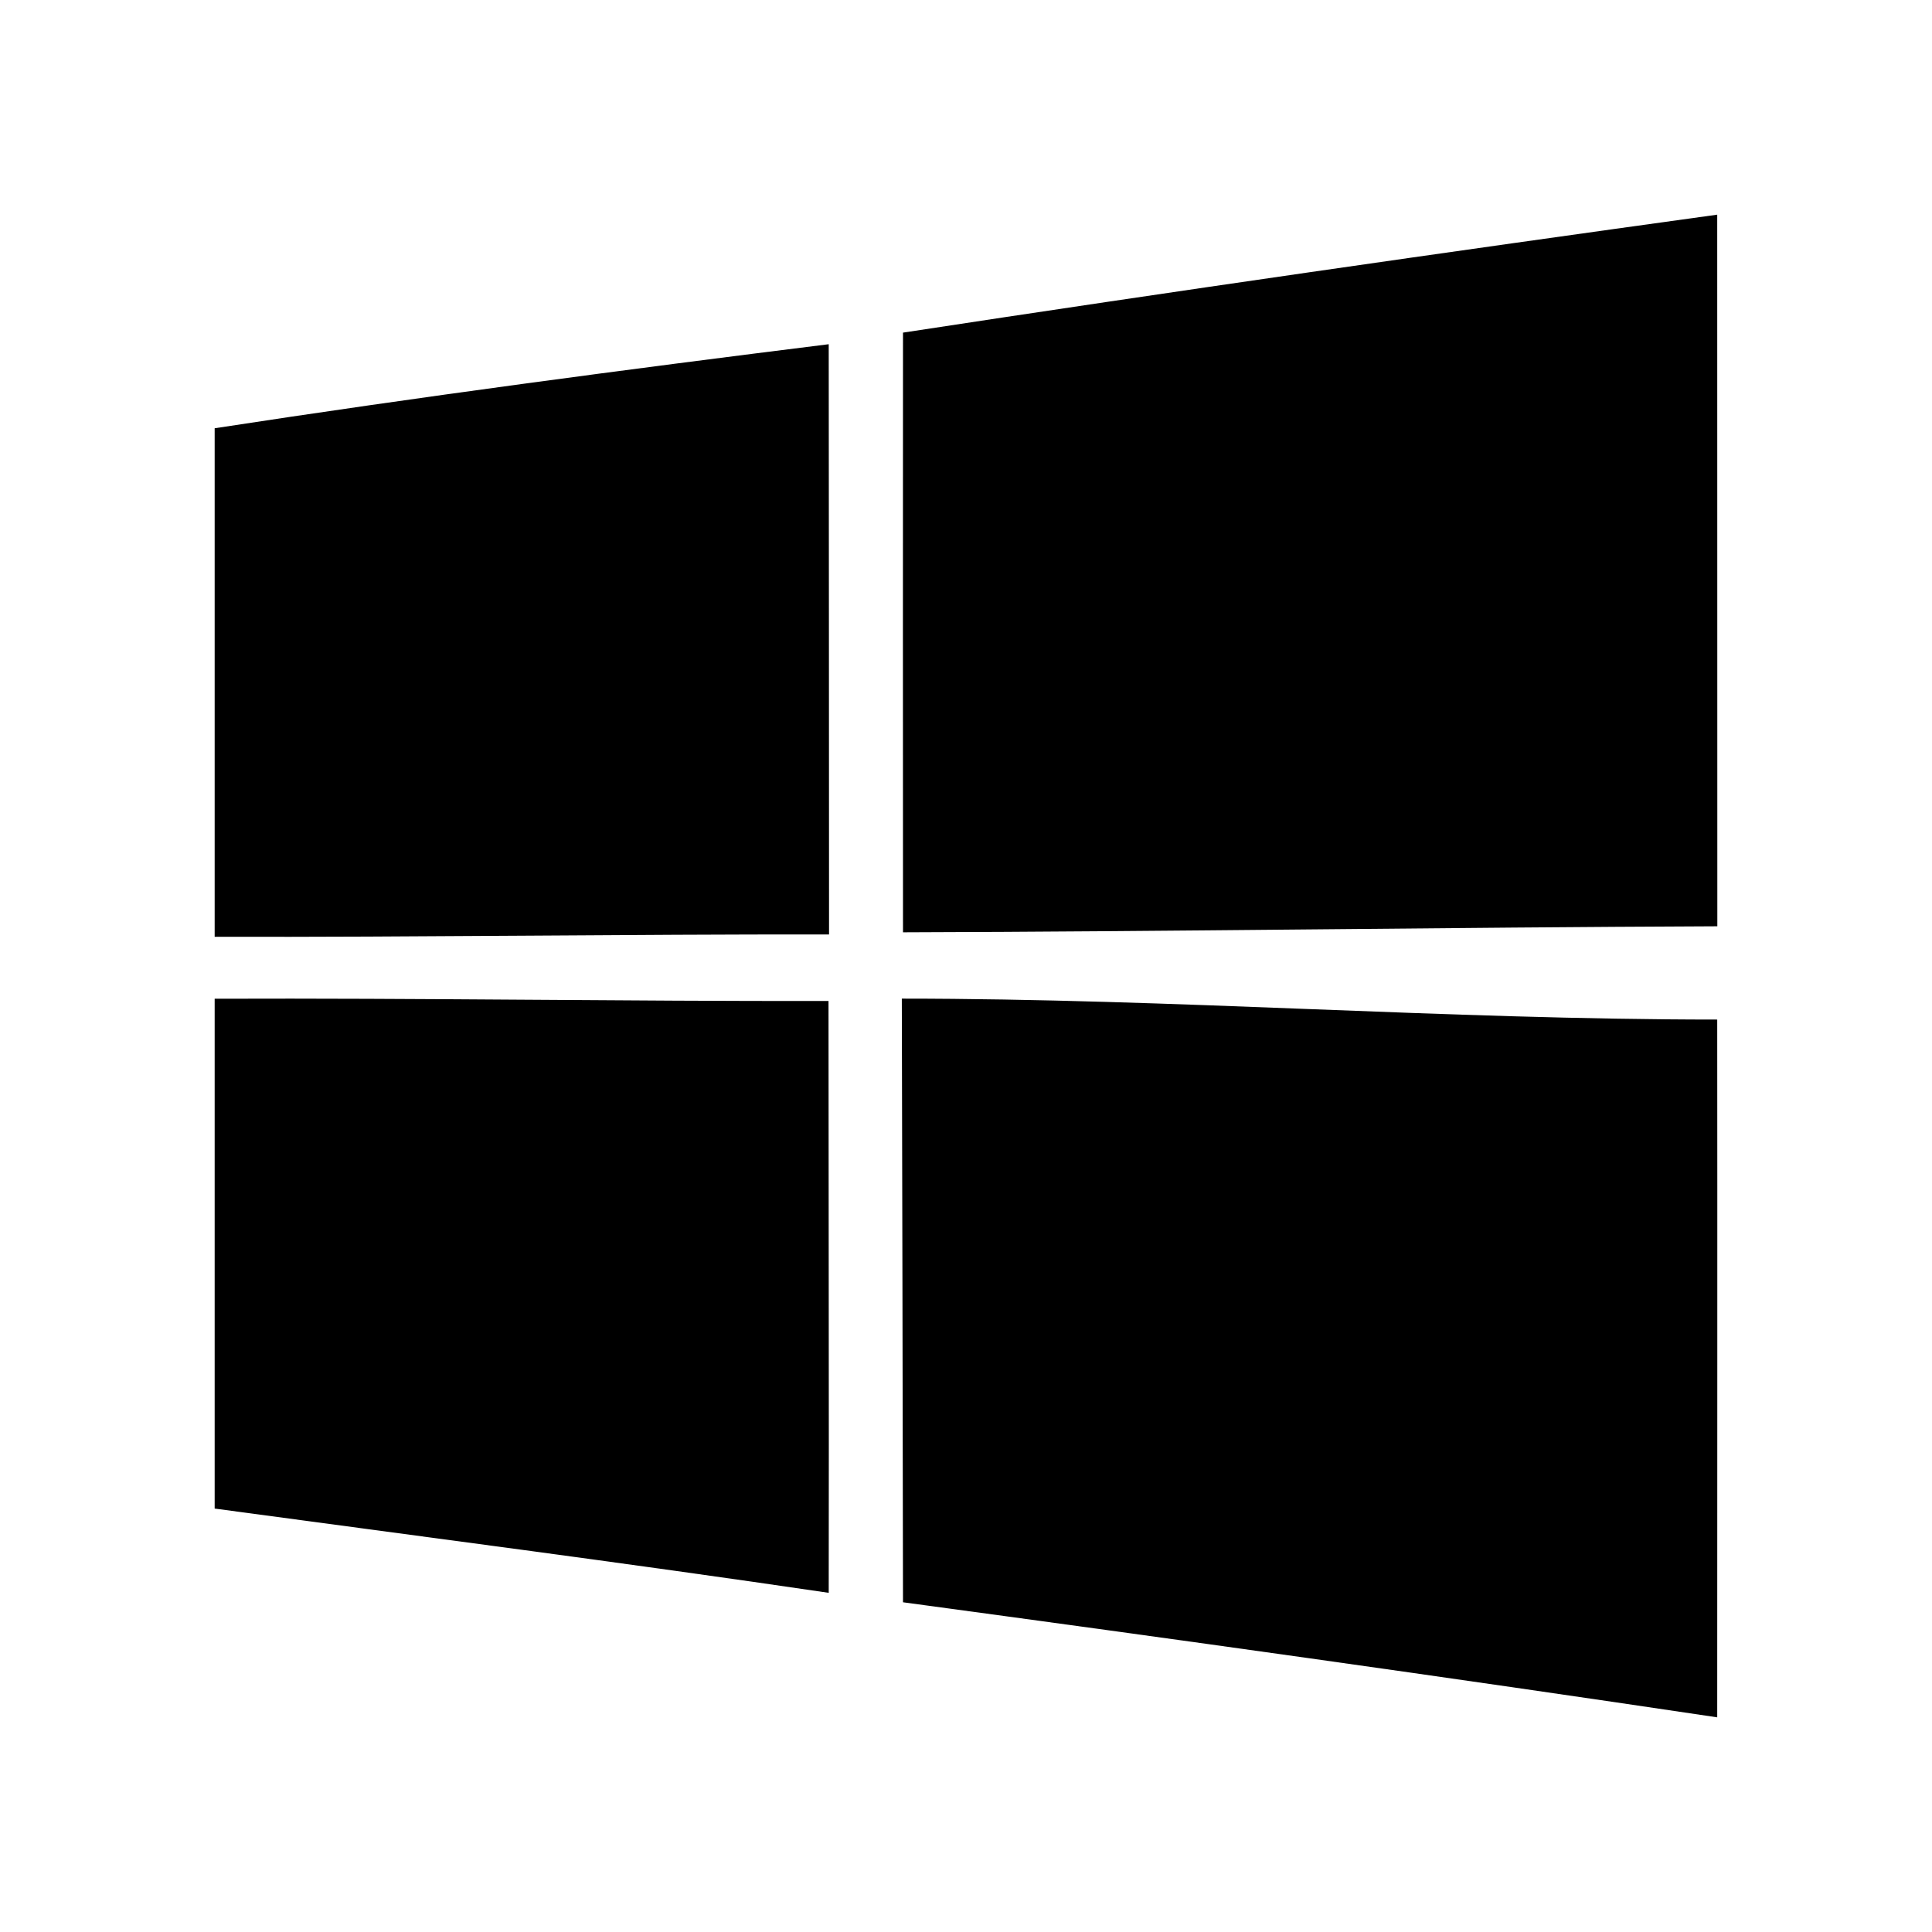
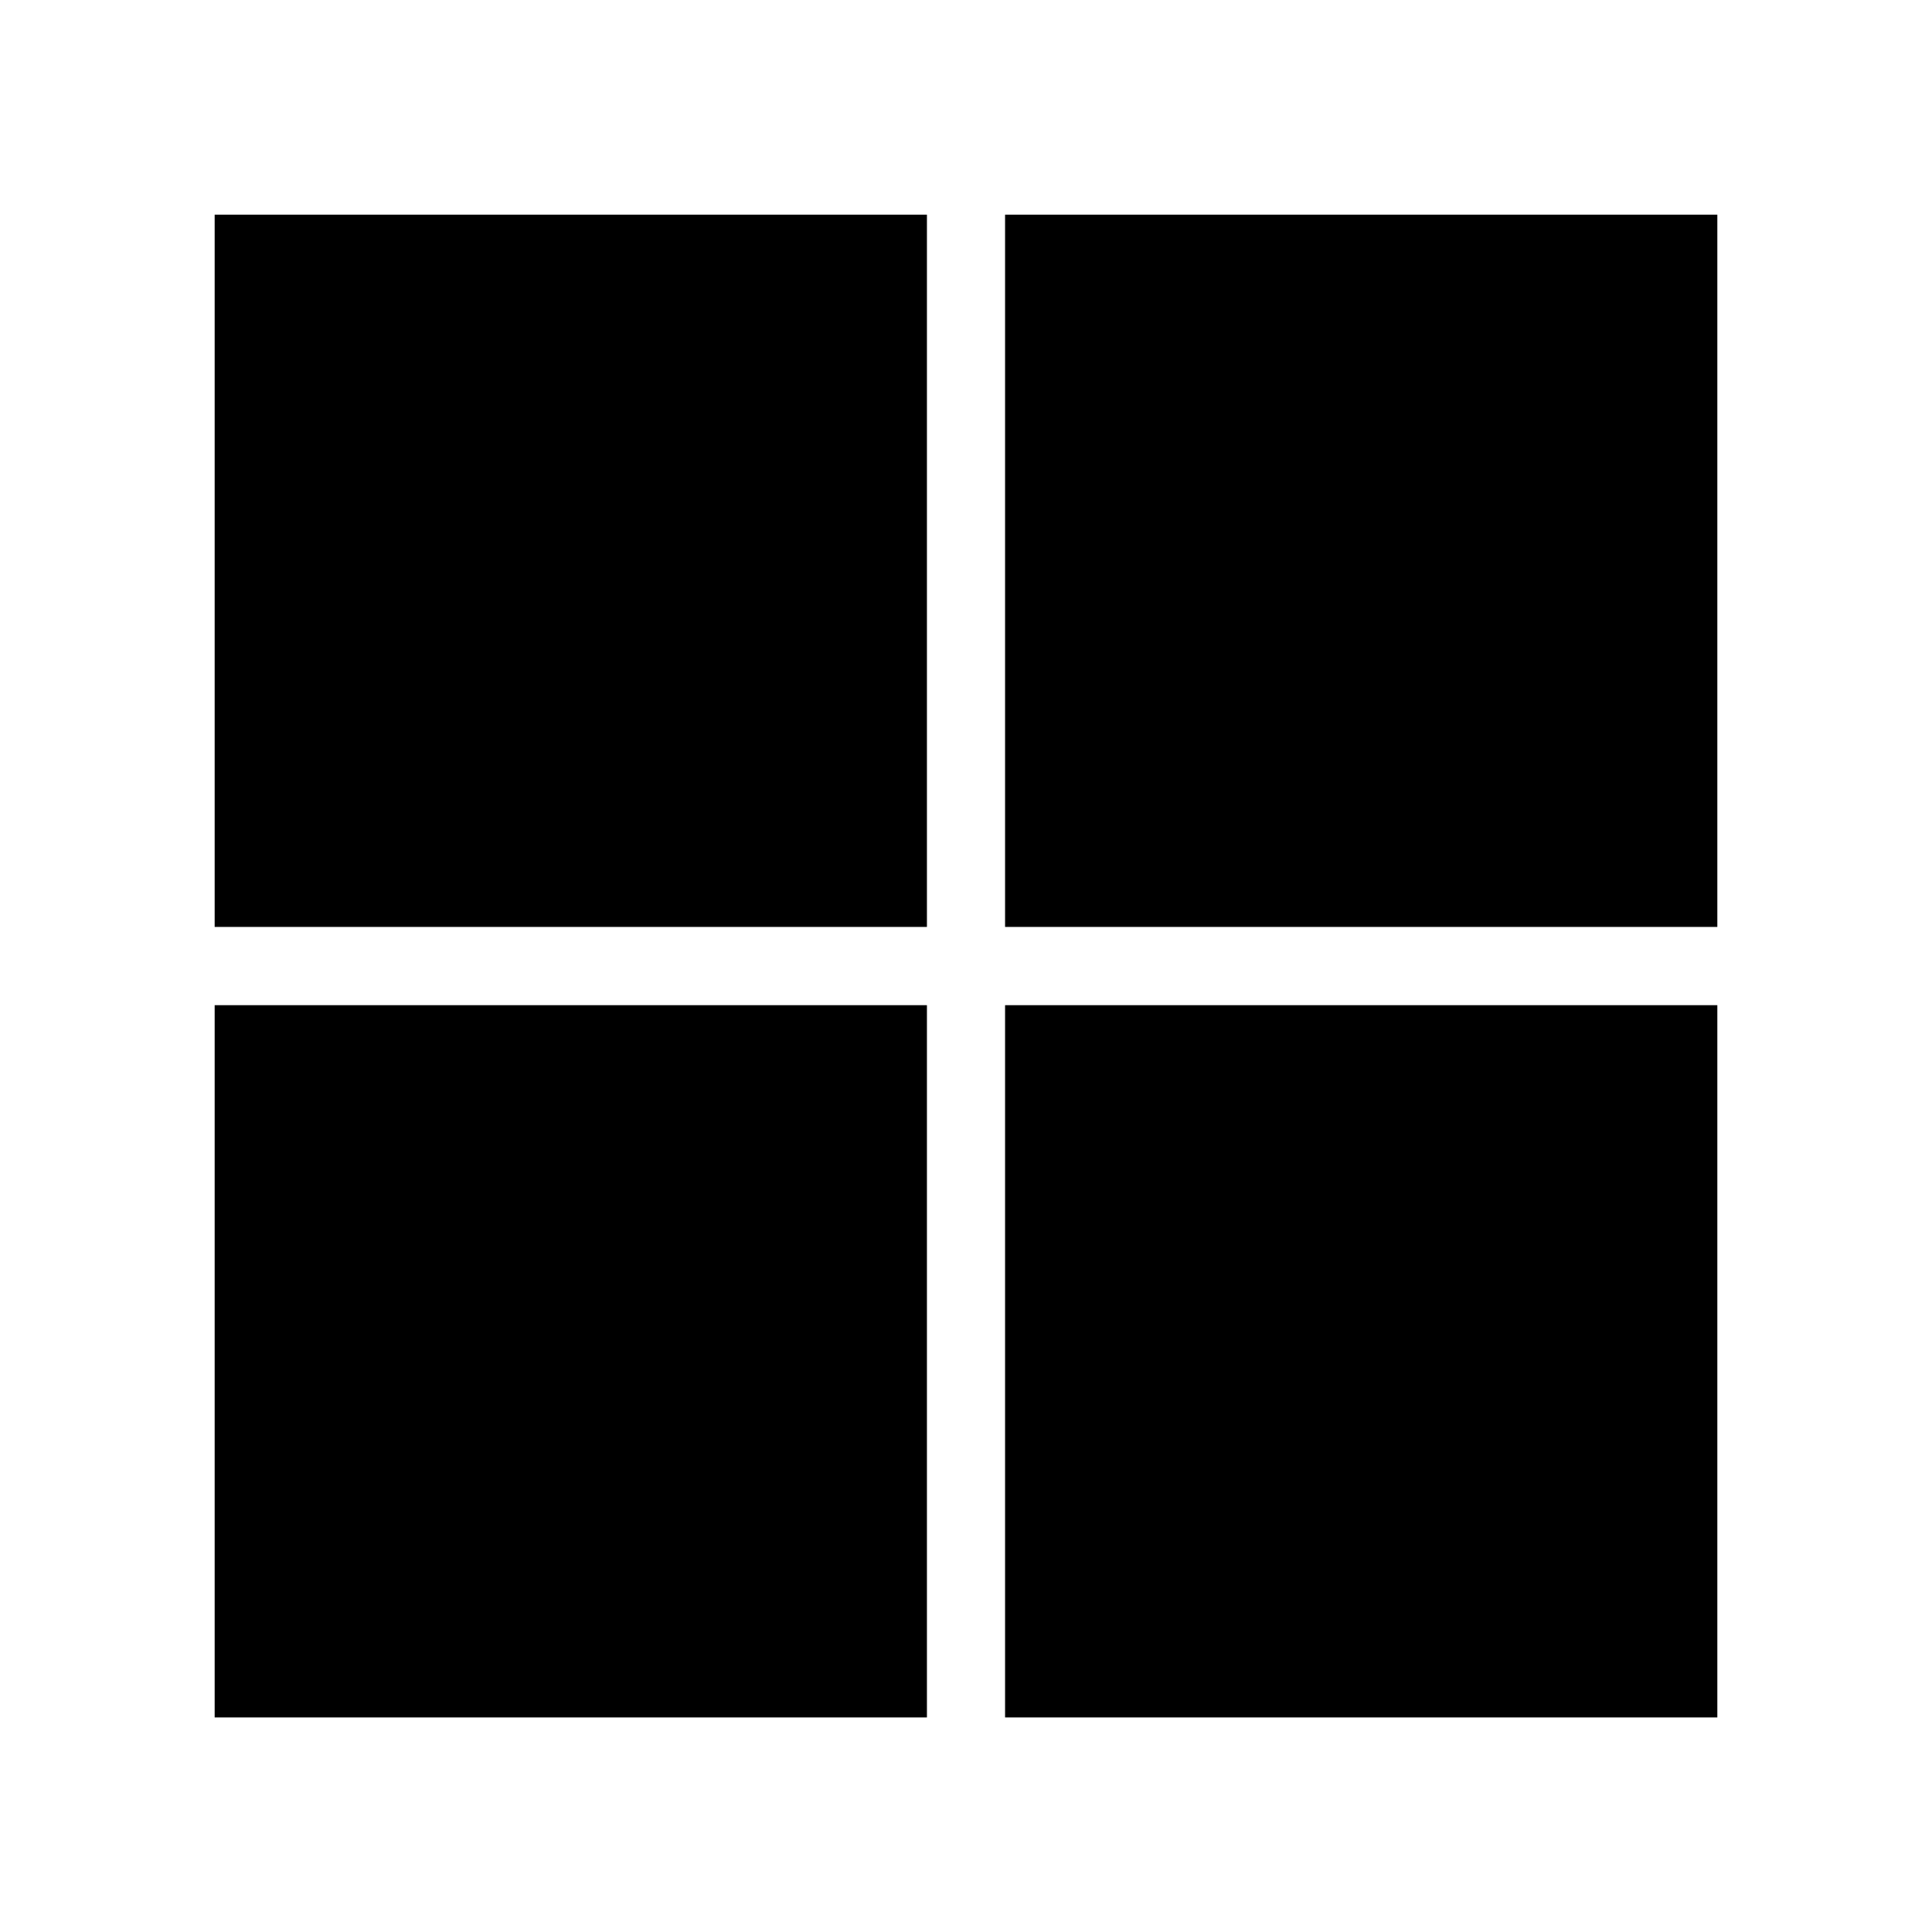
<svg xmlns="http://www.w3.org/2000/svg" width="18" height="18" viewBox="0 0 18 18">
-   <path fill-rule="evenodd" clip-rule="evenodd" d="M8.402 9.304C8.406 10.703 8.41 13.08 8.413 14.928C10.943 15.27 13.473 15.623 15.999 16C15.999 13.794 16.001 11.598 15.999 9.499C13.467 9.499 10.935 9.304 8.402 9.304ZM2 9.305V14.055C3.908 14.313 5.816 14.559 7.721 14.84C7.724 13.002 7.719 11.164 7.719 9.326C5.813 9.329 3.907 9.298 2 9.305ZM2 3.99V8.728C3.908 8.732 5.816 8.704 7.724 8.706C7.723 6.872 7.723 5.041 7.721 3.207C5.811 3.445 3.902 3.698 2 3.99ZM16 8.63C13.472 8.64 10.943 8.679 8.413 8.686C8.412 6.822 8.412 4.961 8.413 3.099C10.938 2.713 13.469 2.35 15.999 2C16 4.211 15.999 6.419 16 8.63Z" />
+   <path d="M8.636 2H2V8.636H8.636V2Z" />
+   <path d="M16 2H9.364V8.636H16V2Z" />
+   <path d="M8.636 9.365H2V16.001H8.636V9.365Z" />
+   <path d="M16 9.365H9.364V16.001H16V9.365Z" />
</svg>
